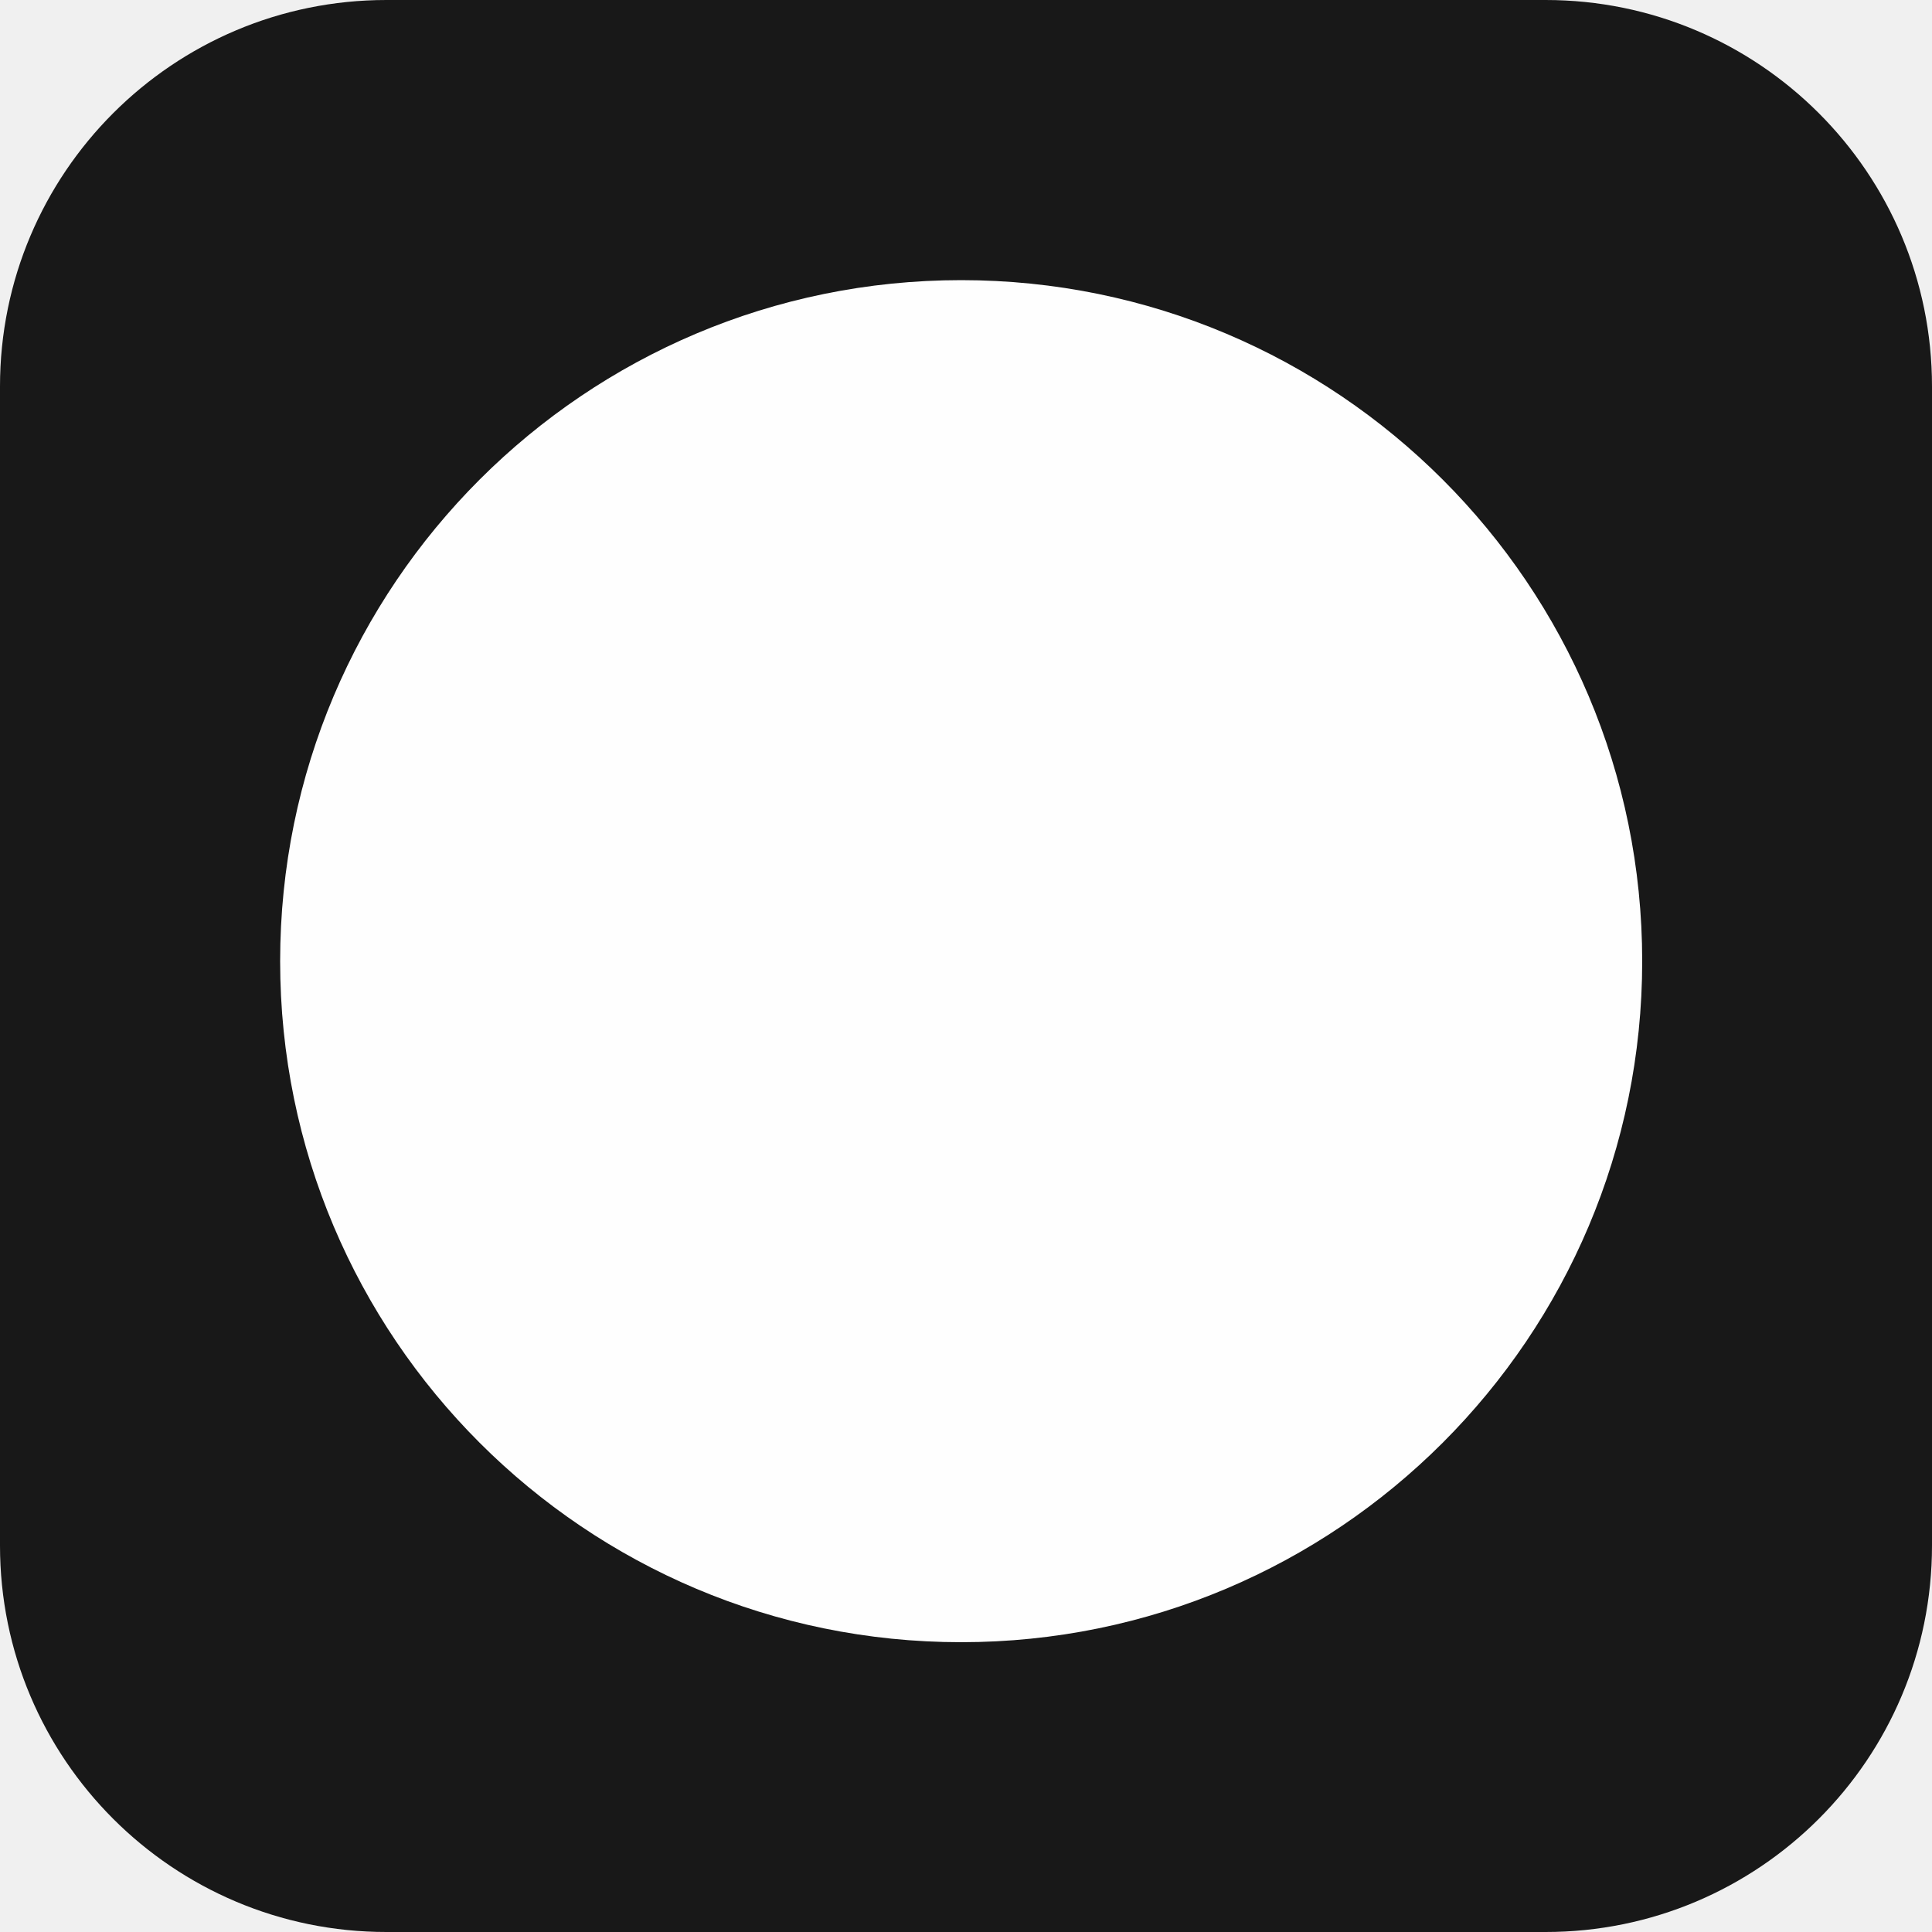
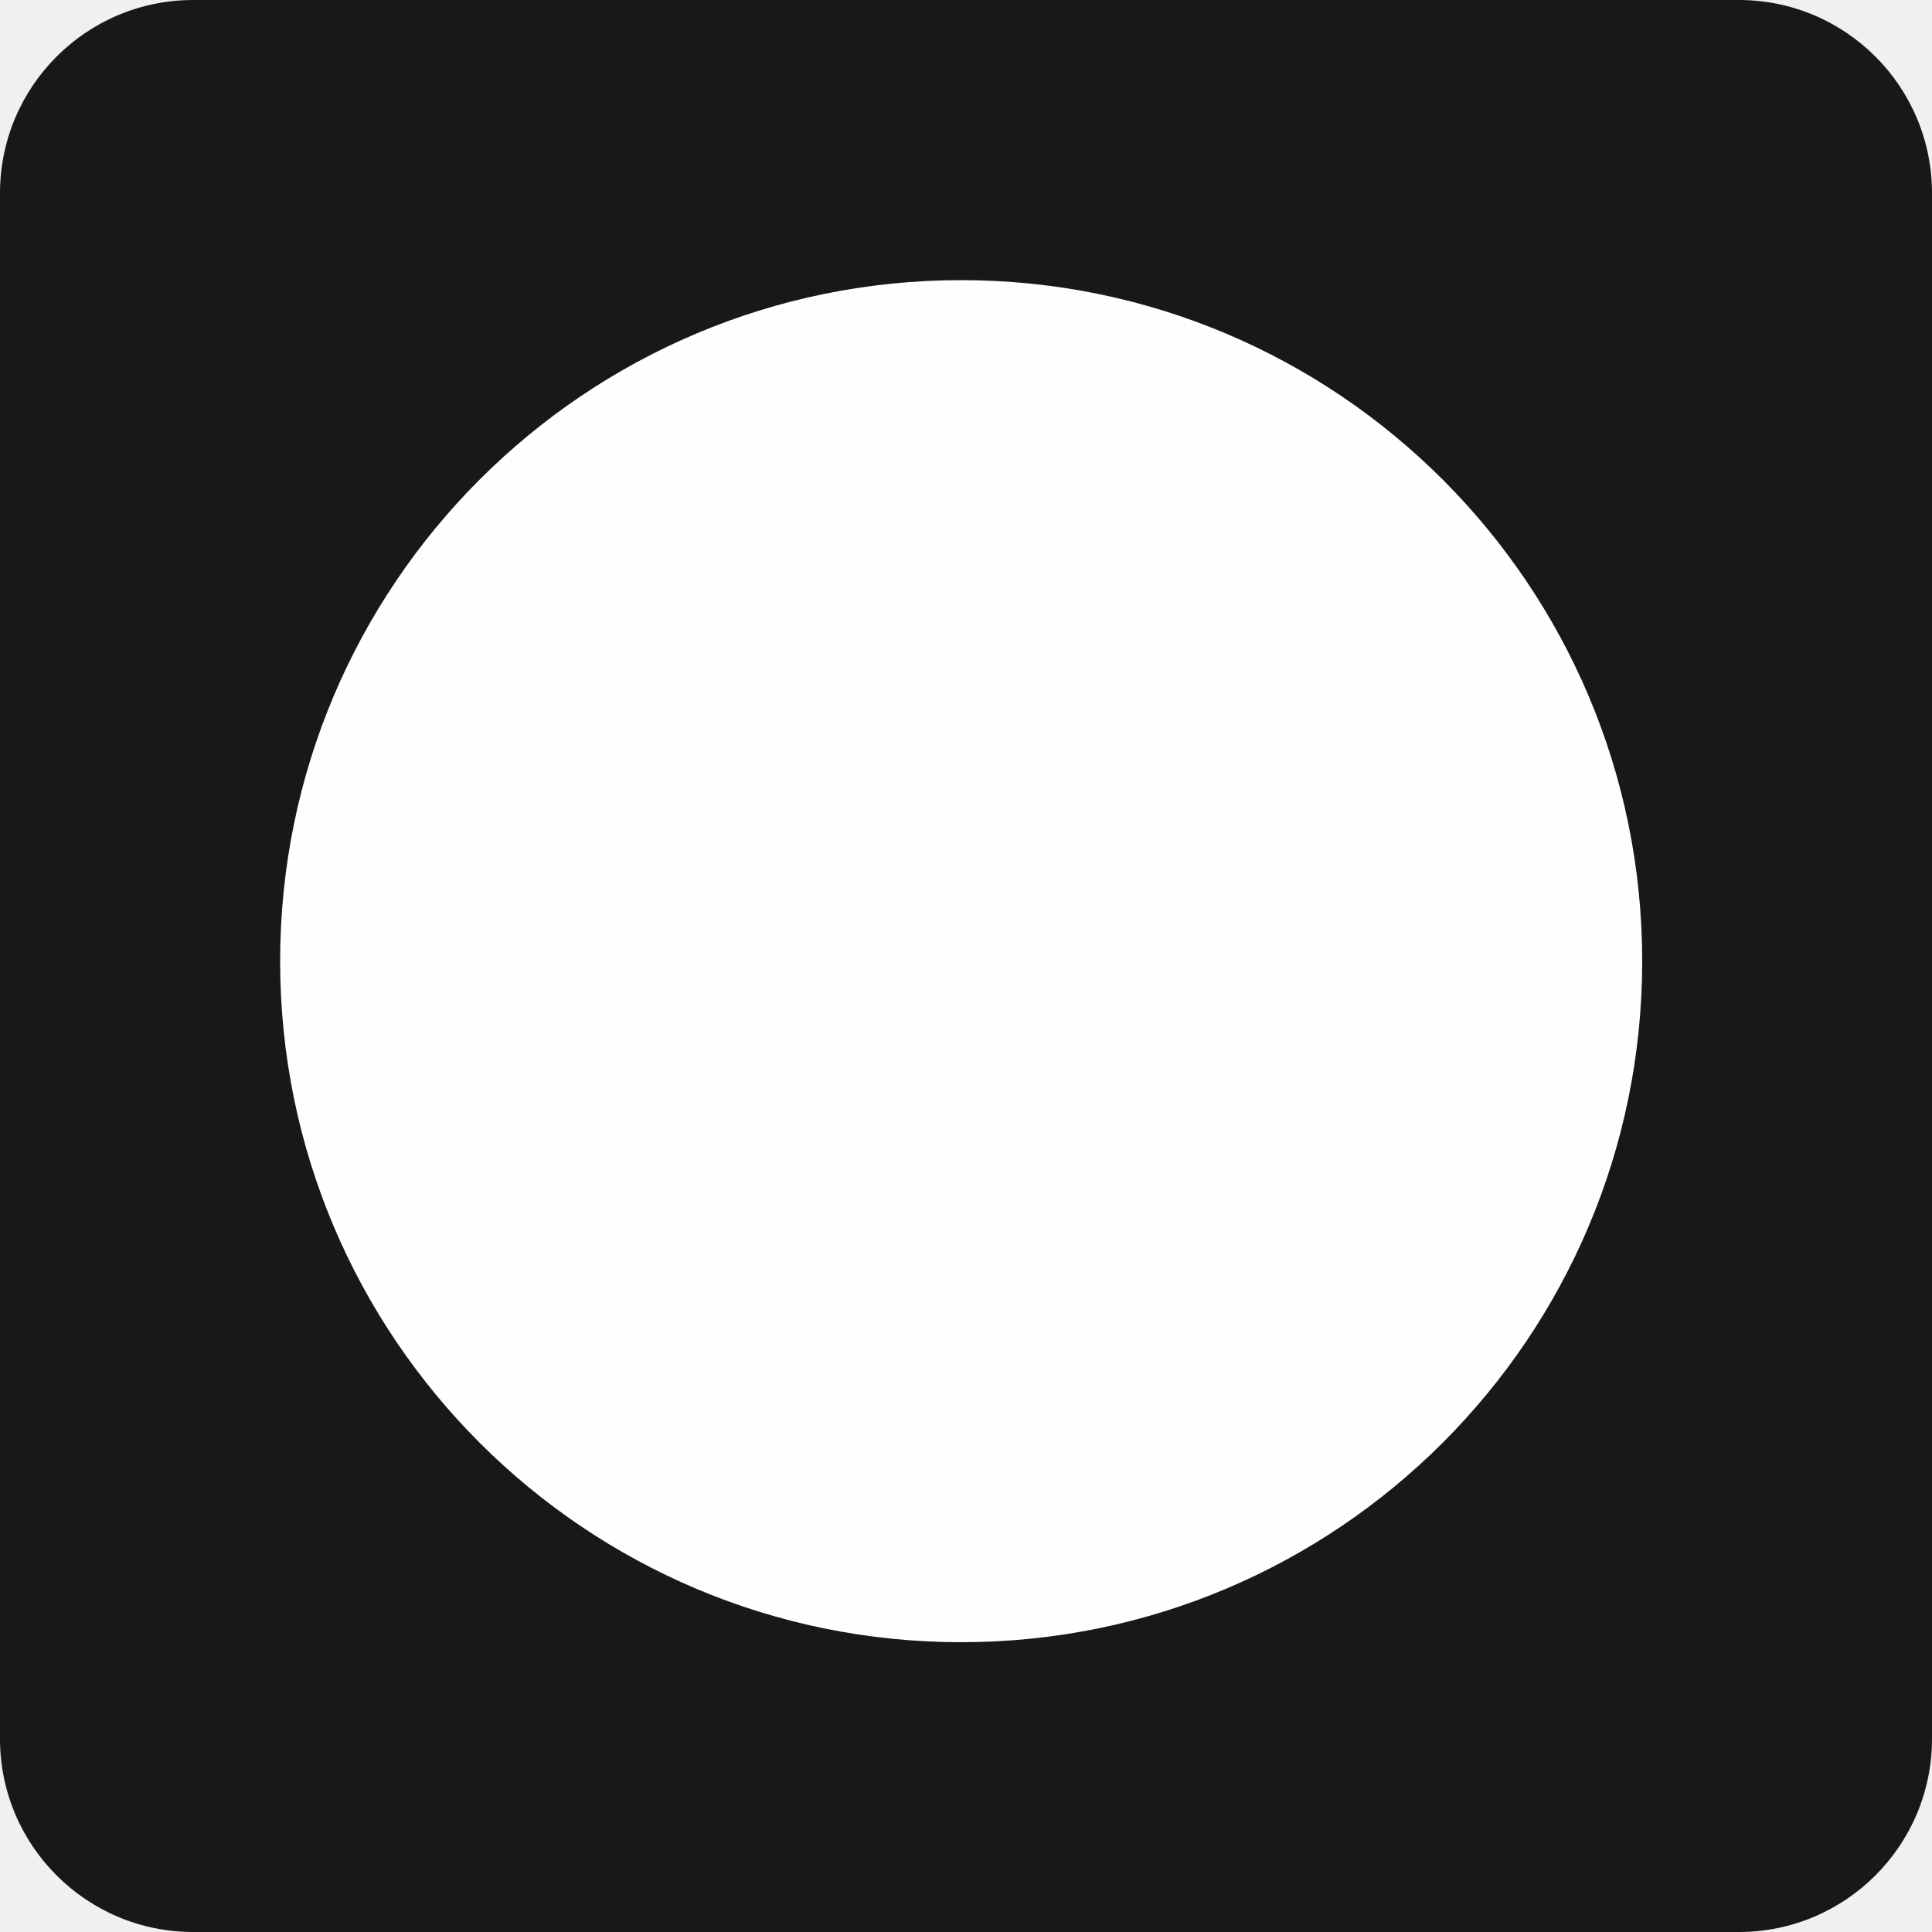
<svg xmlns="http://www.w3.org/2000/svg" width="200" height="200" viewBox="0 0 200 200" fill="none">
-   <g clip-path="url(#clip0_155_468)">
+   <g clipPath="url(#clip0_155_468)">
    <rect width="200" height="200" rx="20" fill="#181818" />
    <circle cx="99.5" cy="99.5" r="70.5" fill="#FEFEFE" />
  </g>
  <defs>
    <clipPath id="clip0_155_468">
      <rect width="200" height="200" rx="40" fill="white" />
    </clipPath>
  </defs>
</svg>
